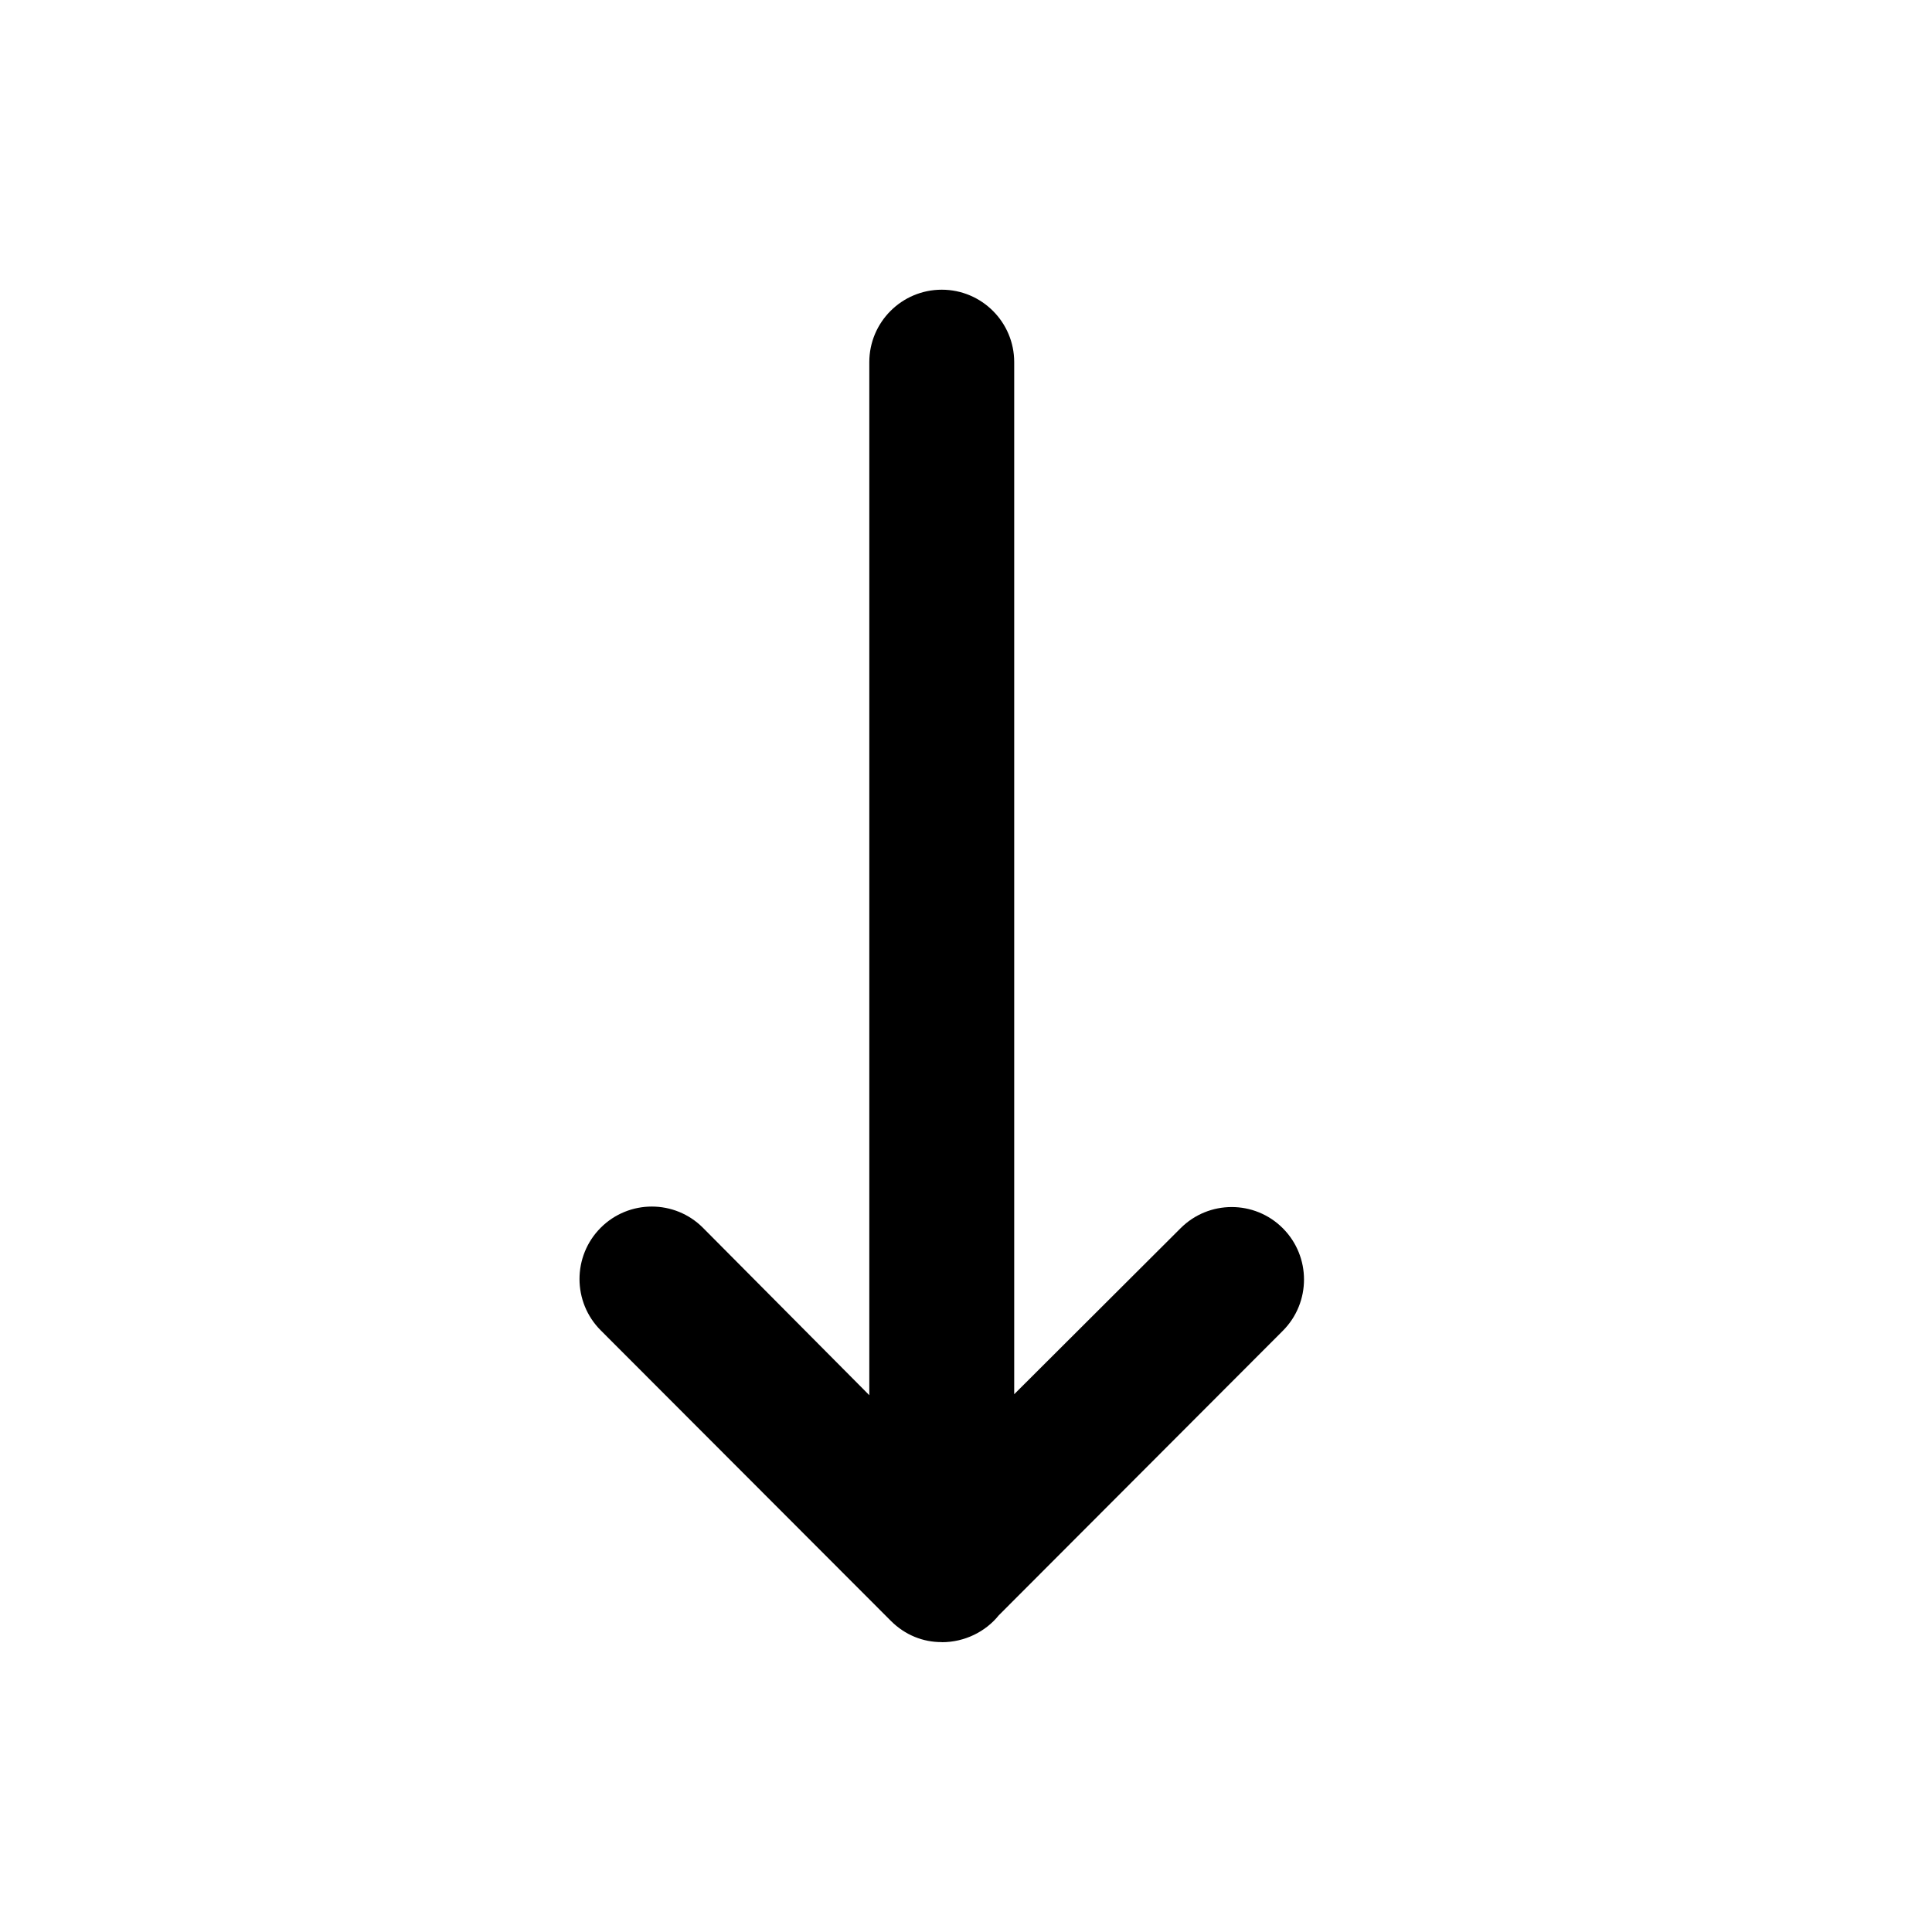
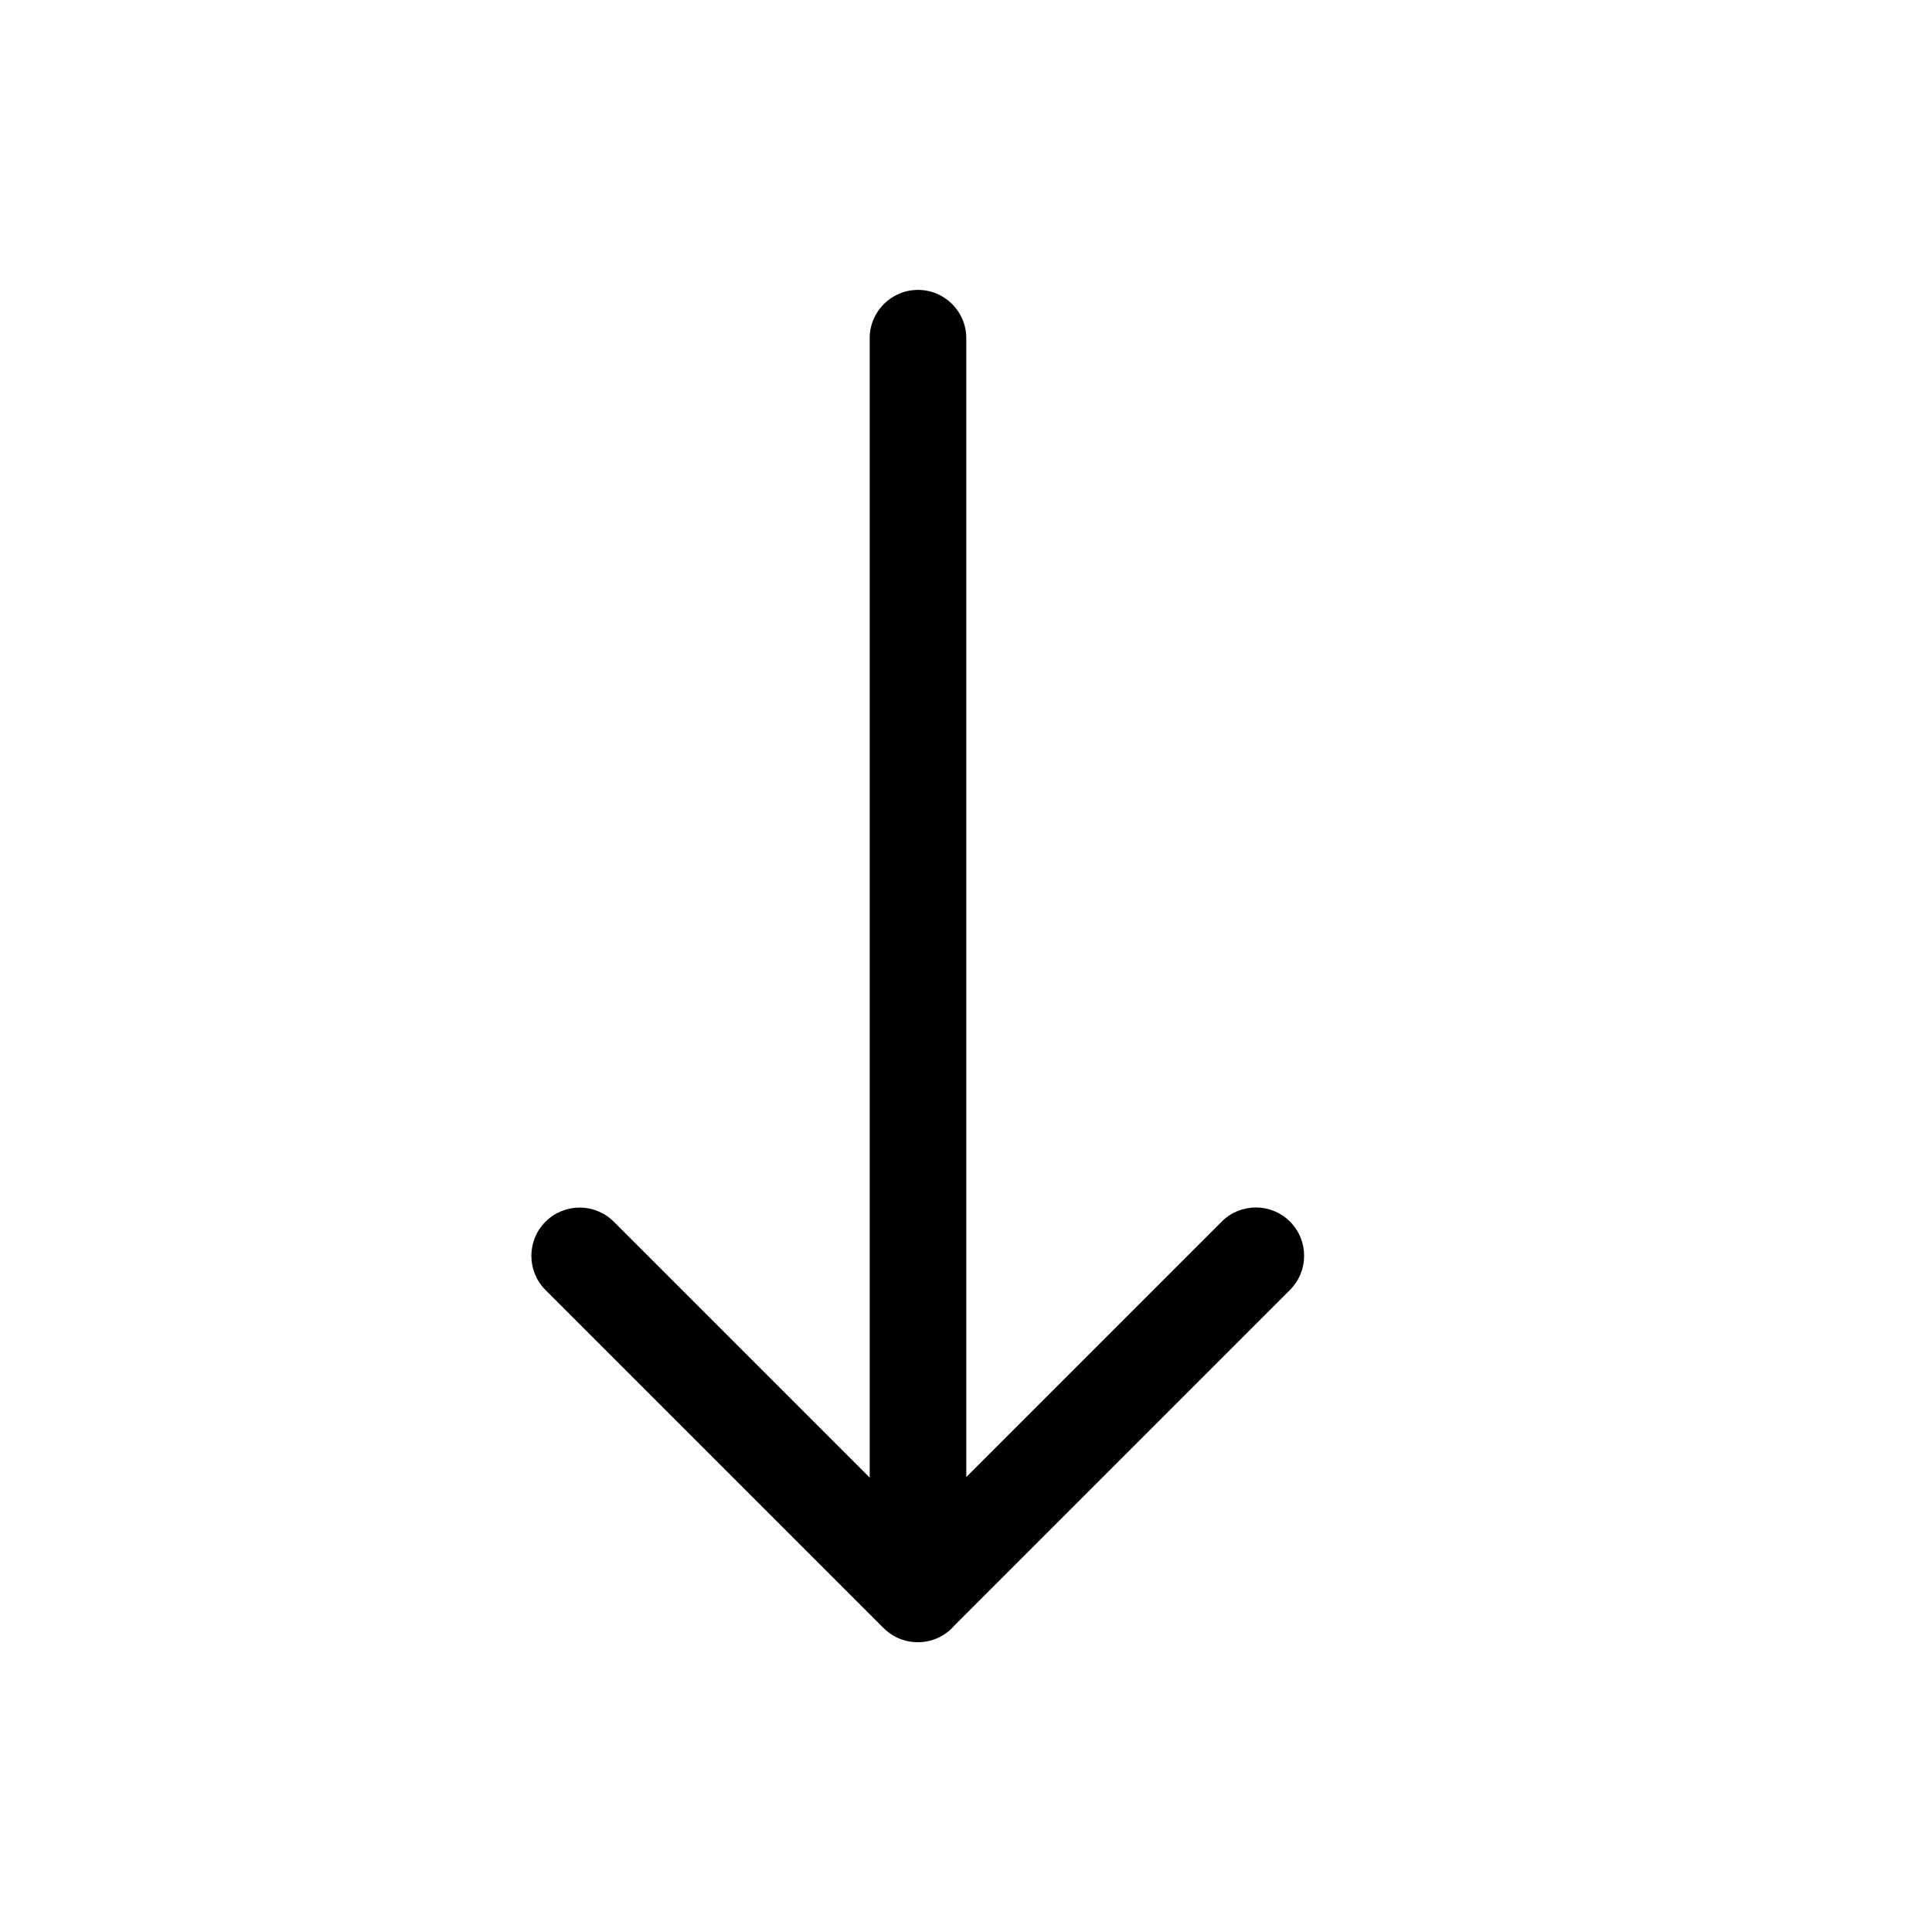
<svg xmlns="http://www.w3.org/2000/svg" version="1.1" width="20" height="20" viewBox="0 0 20 20">
-   <path d="M9.75 17c0.235 0 0.452-0.108 0.589-0.278l2.941-2.946c0.292-0.293 0.292-0.768 0-1.061s-0.767-0.293-1.059 0l-1.722 1.718v-10.684c0-0.414-0.336-0.75-0.75-0.75s-0.75 0.336-0.75 0.75v10.694l-1.722-1.733c-0.292-0.293-0.767-0.293-1.059 0s-0.292 0.768 0 1.061l3.004 3.008c0.147 0.147 0.334 0.221 0.527 0.22z" />
+   <path d="M10.003 15.29l2.644-2.644c0.195-0.195 0.512-0.195 0.707 0s0.195 0.512 0 0.707l-3.468 3.468c-0.092 0.109-0.229 0.179-0.383 0.179h-0.002c-0.079 0-0.157-0.018-0.229-0.055-0.045-0.023-0.087-0.054-0.125-0.091l-0.010-0.010-3.49-3.49c-0.195-0.195-0.195-0.512 0-0.707s0.512-0.195 0.707 0l2.649 2.649v-11.795c0-0.276 0.224-0.5 0.5-0.5s0.5 0.224 0.5 0.5v11.79z" />
</svg>
